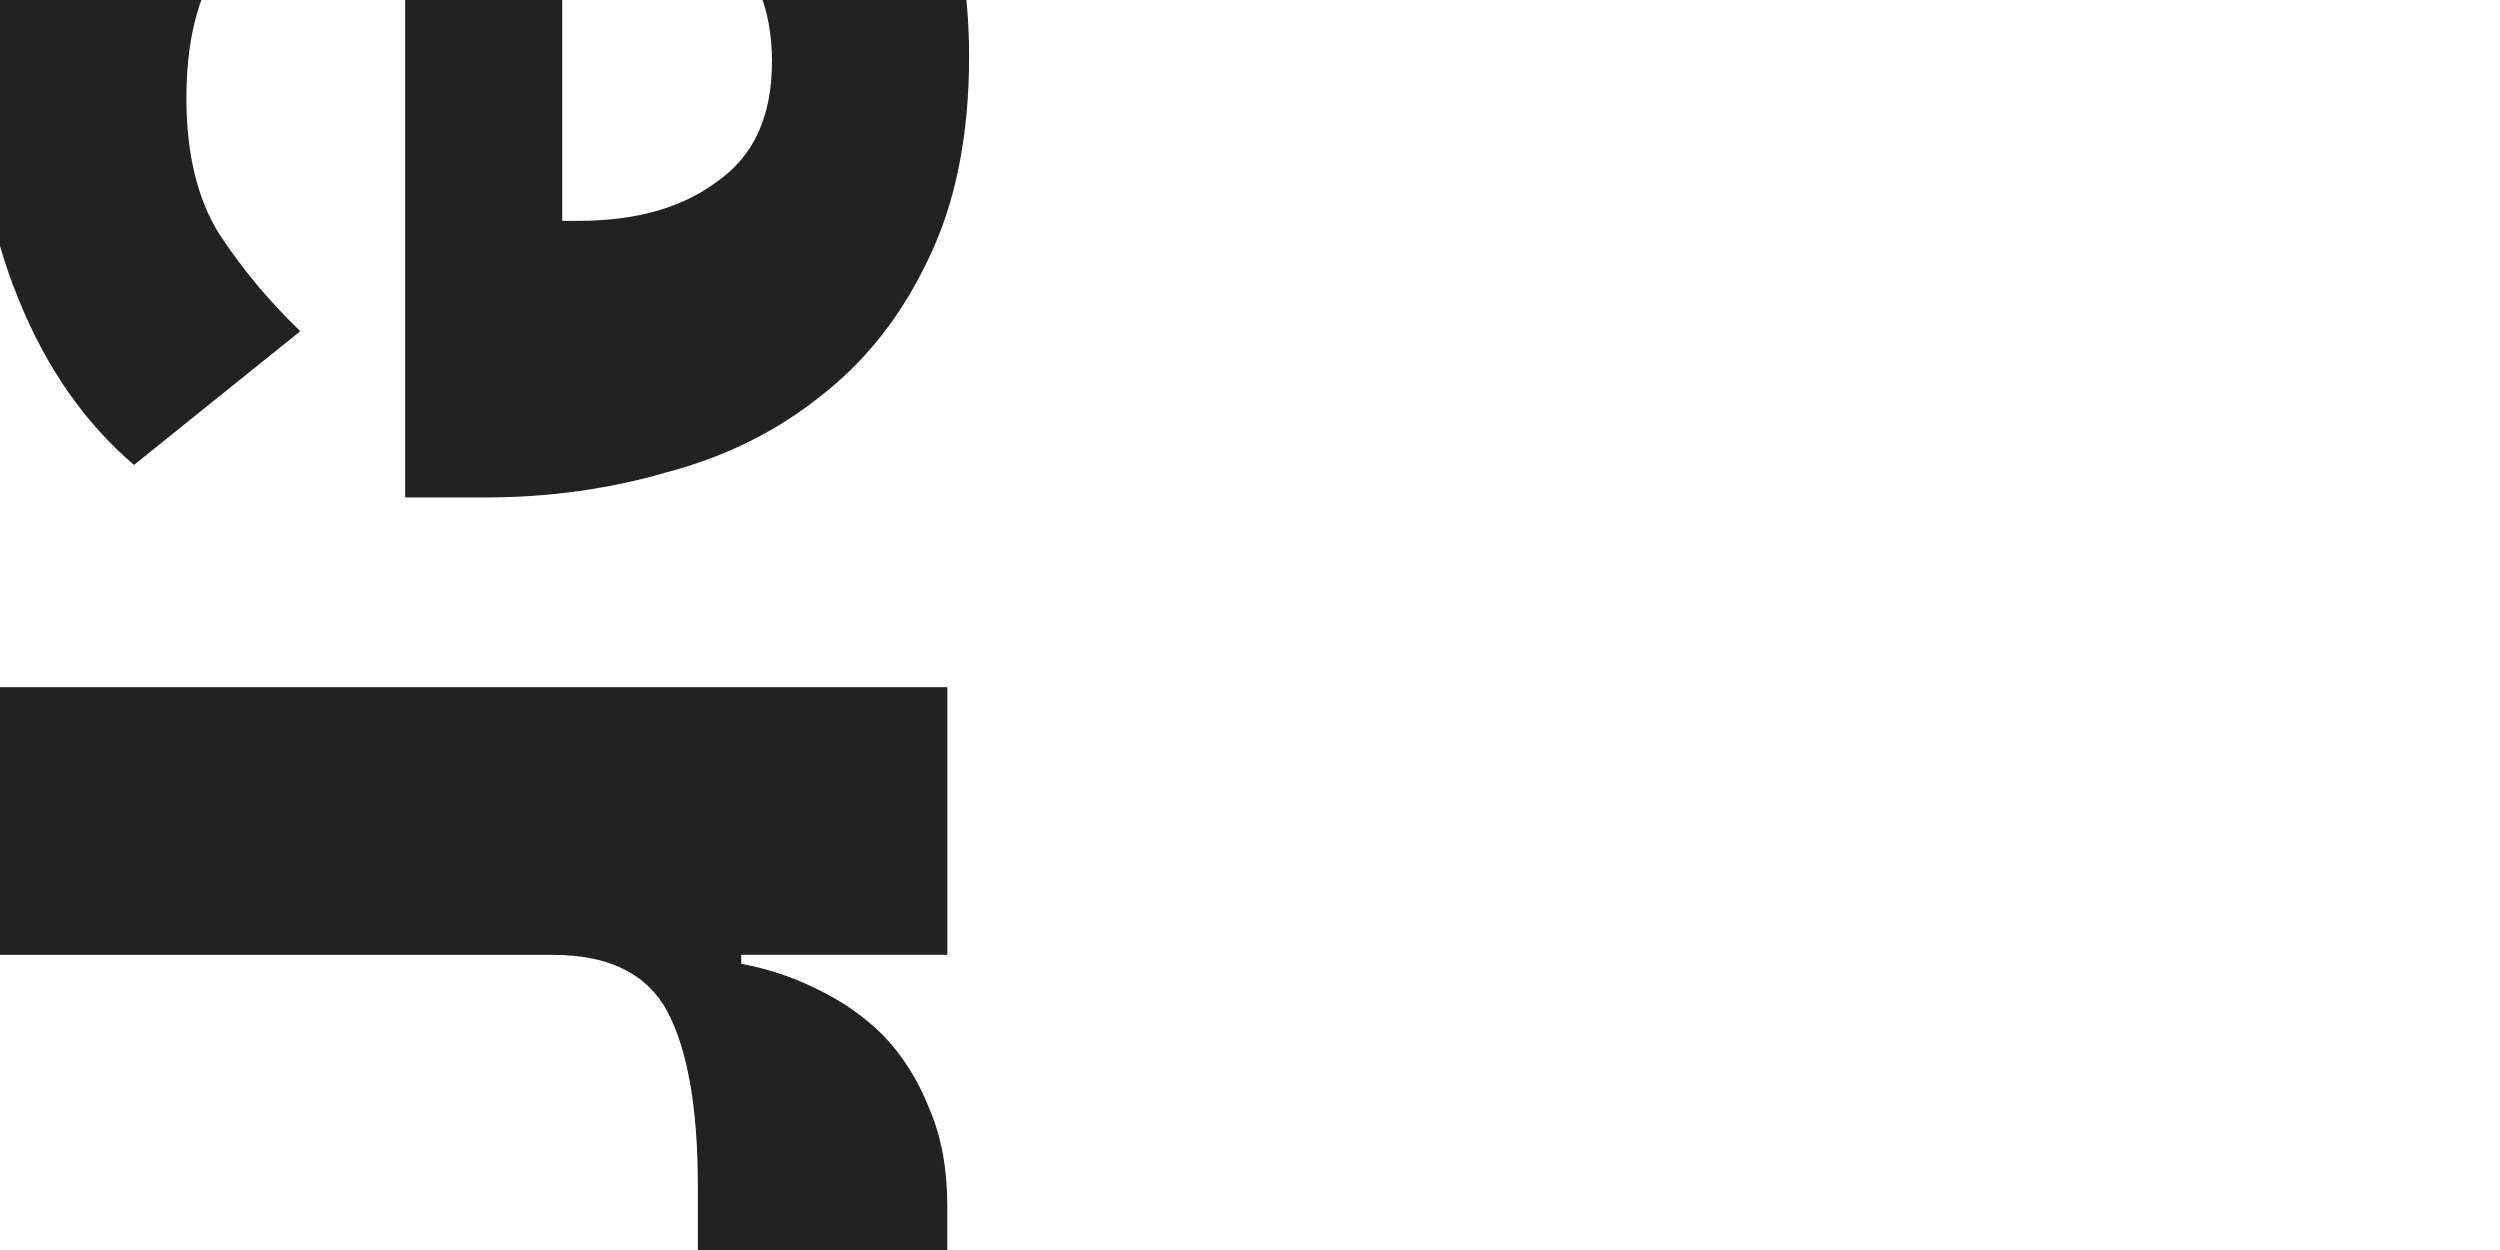
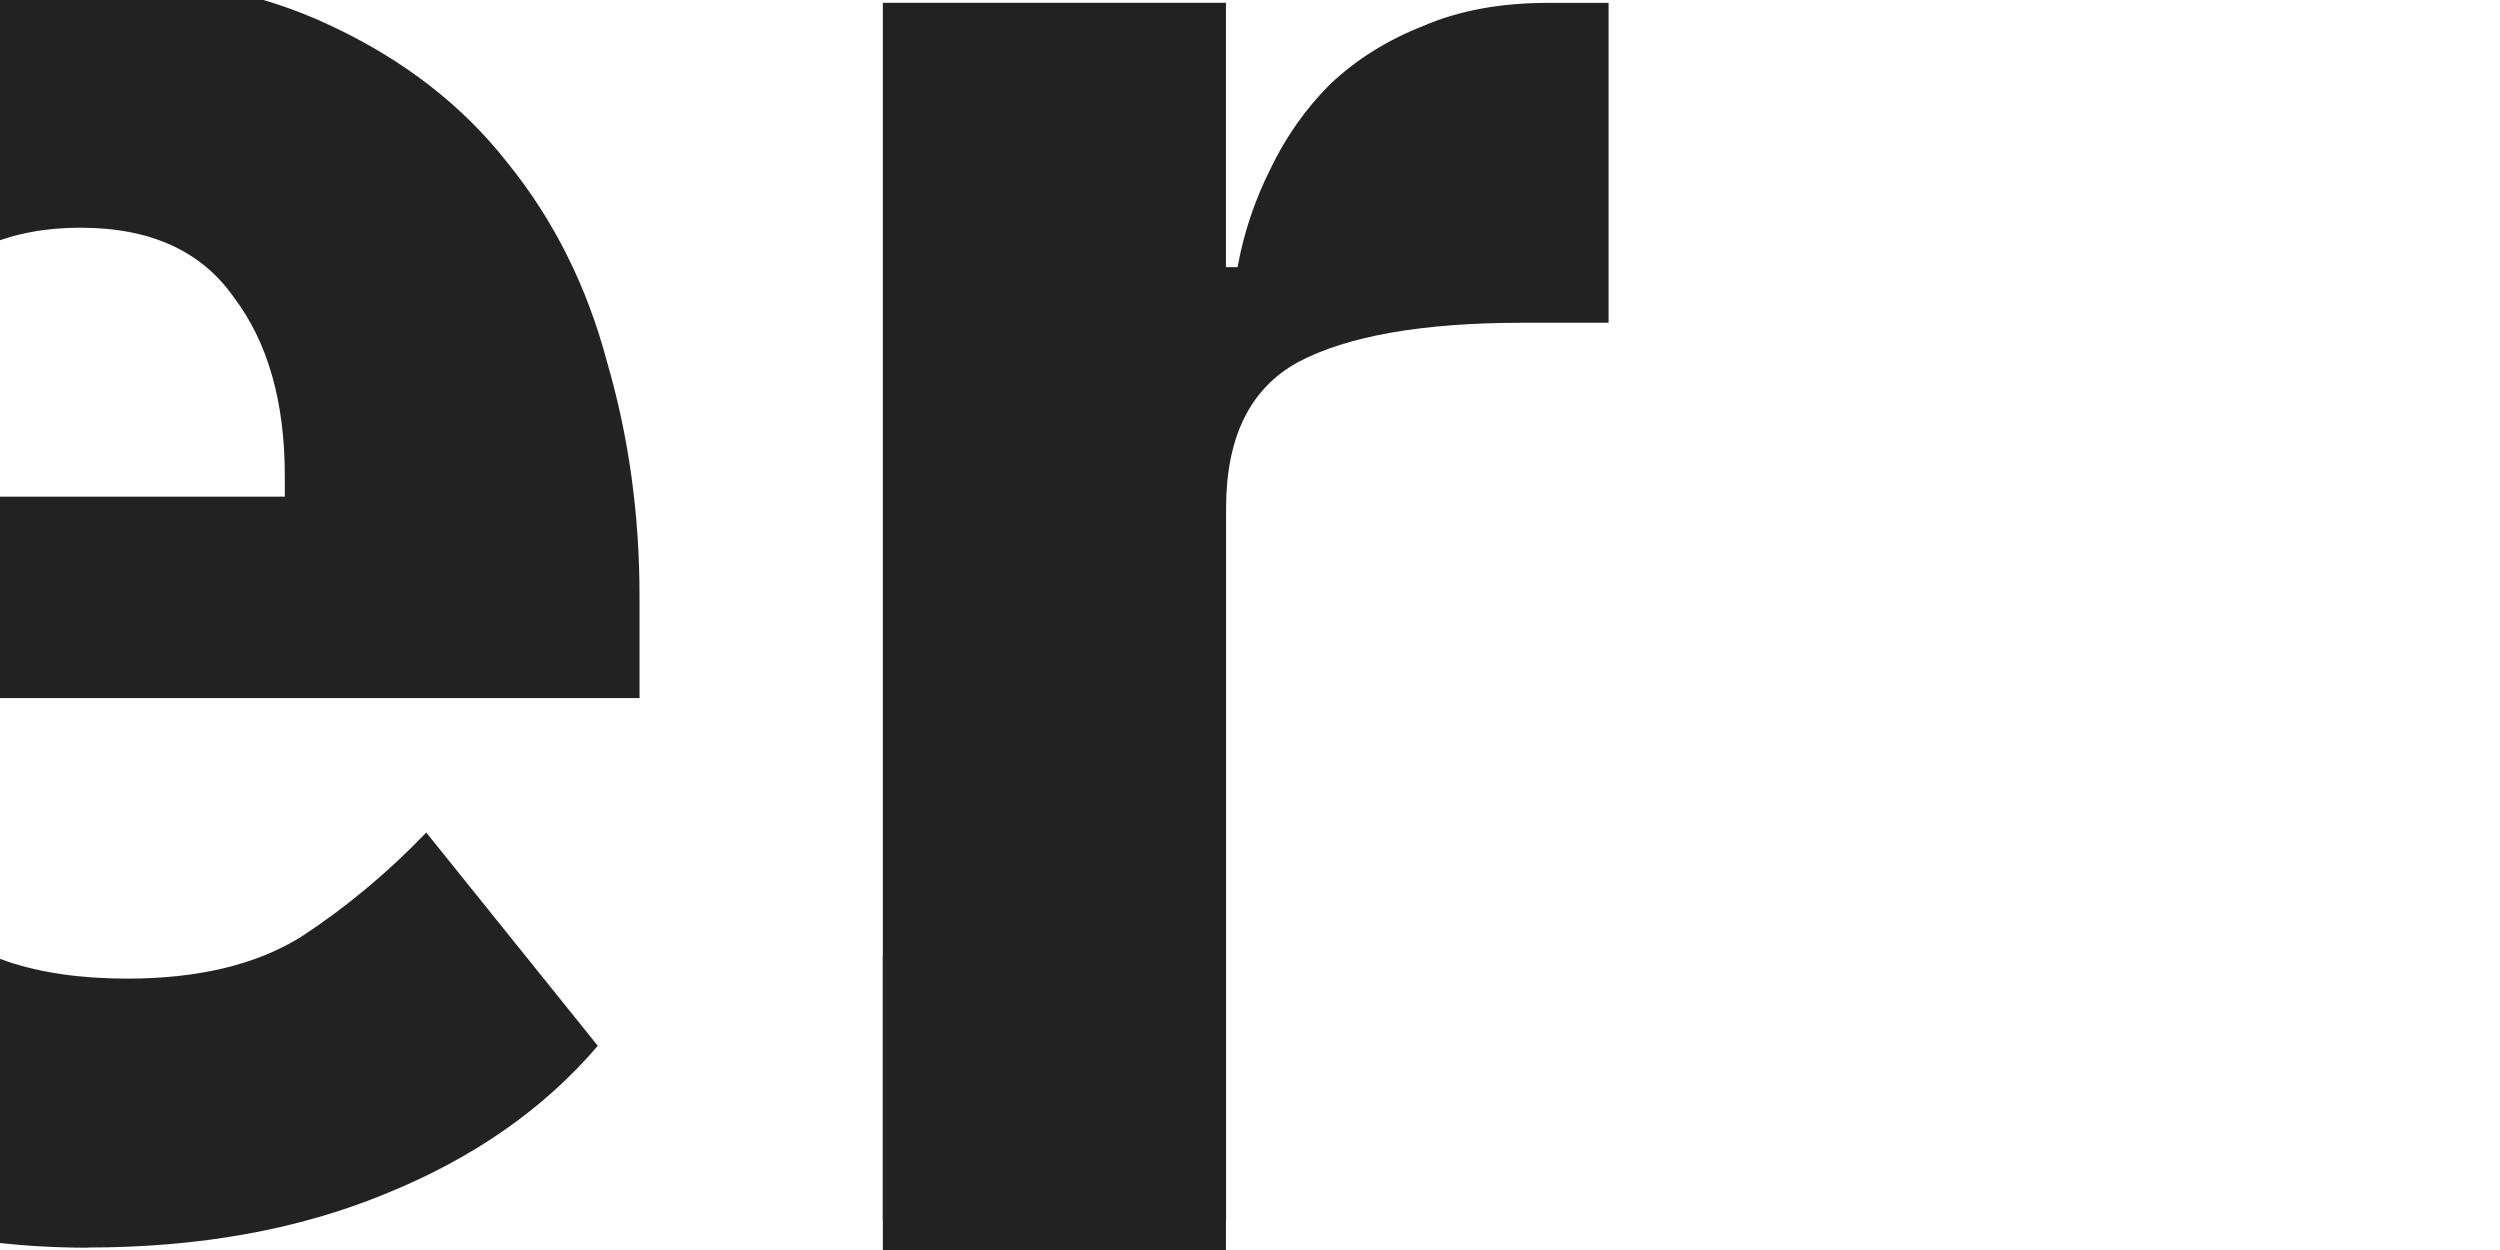
<svg xmlns="http://www.w3.org/2000/svg" width="200" height="100" viewBox="0 0 52.917 26.458" version="1.1" id="svg5">
  <defs id="defs2" />
  <g id="layer1">
-     <g aria-label="er" transform="matrix(0,1.053295,-1.053295,0,-0.5309103,0.4381842)" id="text236" style="font-weight:bold;font-size:36.329px;font-family:'IBM Plex Sans';-inkscape-font-specification:'IBM Plex Sans Bold';fill:#222222;fill-opacity:1;stroke-width:0.447">
+     <g aria-label="er" transform="matrix(1.350691,0,0,1.350691,0.5957823,26.45426)" id="text236" style="font-weight:bold;font-size:36.329px;font-family:'IBM Plex Sans';-inkscape-font-specification:'IBM Plex Sans Bold';fill:#222222;fill-opacity:1;stroke-width:0.447">
      <path d="m 0.933,-0.033 q -2.18,0 -3.887,-0.69 -1.707,-0.727 -2.906,-1.998 -1.163,-1.308 -1.78,-3.161 -0.581,-1.853 -0.581,-4.142 0,-2.252 0.581,-4.069 0.581,-1.853 1.707,-3.161 1.163,-1.308 2.834,-1.998 1.671,-0.727 3.815,-0.727 2.361,0 4.033,0.799 1.707,0.799 2.761,2.143 1.09,1.344 1.562,3.124 0.509,1.744 0.509,3.669 v 1.598 h -12.243 v 0.291 q 0,1.889 1.017,3.015 1.017,1.09 3.197,1.09 1.671,0 2.725,-0.654 1.054,-0.69 1.962,-1.635 l 2.688,3.342 q -1.272,1.49 -3.342,2.325 -2.034,0.836 -4.65,0.836 z M 0.824,-16.018 q -1.635,0 -2.579,1.09 -0.908,1.054 -0.908,2.834 v 0.291 h 6.685 v -0.327 q 0,-1.744 -0.799,-2.797 -0.763,-1.09 -2.398,-1.09 z" style="fill:#222222;fill-opacity:1" id="path1301" />
      <path d="M 13.394,-0.469 V -19.542 h 5.377 v 4.142 h 0.182 q 0.145,-0.799 0.509,-1.526 0.363,-0.763 0.945,-1.344 0.618,-0.581 1.453,-0.908 0.836,-0.363 1.962,-0.363 h 0.945 v 5.013 h -1.344 q -2.361,0 -3.524,0.618 -1.126,0.618 -1.126,2.289 v 11.153 z" style="fill:#222222;fill-opacity:1" id="path1303" />
+       <path d="M 18.771,-4.61 V 14.463 H 13.394 v -4.142 h -0.182 q -0.145,0.799 -0.509,1.526 -0.363,0.763 -0.945,1.344 -0.618,0.581 -1.453,0.908 -0.836,0.363 -1.962,0.363 H 7.4 V 9.449 h 1.344 q 2.361,0 3.524,-0.618 Q 13.394,8.214 13.394,6.543 V -4.61 Z" style="fill:#222222;fill-opacity:1" id="path1" />
    </g>
    <g aria-label="leituras" id="text1054" style="font-size:6.95px;font-family:'IBM Plex Sans';-inkscape-font-specification:'IBM Plex Sans';display:none;fill:#222222;fill-opacity:1;stroke-width:0.298" transform="matrix(1.053295,0,0,1.053295,-0.5309103,0.4381842)">
      <path d="m 21.727,18.656 q -0.292,0 -0.445,-0.16 -0.146,-0.167 -0.146,-0.417 v -4.566 h 0.556 v 4.656 h 0.528 v 0.486 z" id="path1306" style="fill:#222222;fill-opacity:1" />
      <path d="m 24.375,18.739 q -0.368,0 -0.667,-0.132 -0.292,-0.132 -0.507,-0.375 -0.208,-0.25 -0.327,-0.591 -0.111,-0.347 -0.111,-0.778 0,-0.424 0.111,-0.771 0.118,-0.347 0.327,-0.591 0.215,-0.25 0.507,-0.382 0.299,-0.132 0.667,-0.132 0.361,0 0.646,0.132 0.285,0.132 0.486,0.368 0.202,0.229 0.306,0.549 0.111,0.32 0.111,0.702 v 0.264 H 23.347 v 0.167 q 0,0.229 0.07,0.431 0.076,0.195 0.208,0.341 0.139,0.146 0.334,0.229 0.202,0.083 0.452,0.083 0.341,0 0.591,-0.16 0.257,-0.16 0.396,-0.459 l 0.396,0.285 q -0.174,0.368 -0.542,0.598 -0.368,0.222 -0.876,0.222 z m 0,-3.287 q -0.229,0 -0.417,0.083 -0.188,0.076 -0.327,0.222 -0.132,0.146 -0.208,0.347 -0.076,0.195 -0.076,0.431 v 0.049 h 1.981 v -0.076 q 0,-0.48 -0.264,-0.764 -0.257,-0.292 -0.688,-0.292 z" id="path1308" style="fill:#222222;fill-opacity:1" />
      <path d="m 27.12,14.229 q -0.181,0 -0.264,-0.083 -0.076,-0.09 -0.076,-0.229 v -0.09 q 0,-0.139 0.076,-0.222 0.083,-0.09 0.264,-0.09 0.181,0 0.257,0.09 0.083,0.083 0.083,0.222 v 0.09 q 0,0.139 -0.083,0.229 -0.076,0.083 -0.257,0.083 z m -0.278,0.841 h 0.556 v 3.586 h -0.556 z" id="path1310" style="fill:#222222;fill-opacity:1" />
      <path d="m 29.372,18.656 q -0.292,0 -0.445,-0.16 -0.146,-0.167 -0.146,-0.431 v -2.509 h -0.591 v -0.486 h 0.334 q 0.181,0 0.243,-0.07 0.07,-0.076 0.07,-0.257 v -0.667 h 0.5 v 0.994 h 0.785 v 0.486 h -0.785 v 2.613 h 0.73 v 0.486 z" id="path1312" style="fill:#222222;fill-opacity:1" />
      <path d="m 33.229,18.072 h -0.028 q -0.056,0.125 -0.139,0.25 -0.076,0.118 -0.195,0.215 -0.118,0.09 -0.285,0.146 -0.167,0.056 -0.389,0.056 -0.556,0 -0.883,-0.354 -0.327,-0.361 -0.327,-1.015 v -2.3 h 0.556 v 2.203 q 0,0.966 0.82,0.966 0.167,0 0.32,-0.042 0.16,-0.042 0.278,-0.125 0.125,-0.083 0.195,-0.208 0.076,-0.132 0.076,-0.313 v -2.481 h 0.556 v 3.586 h -0.556 z" id="path1314" style="fill:#222222;fill-opacity:1" />
      <path d="m 34.967,18.656 v -3.586 h 0.556 v 0.66 h 0.035 q 0.097,-0.257 0.347,-0.459 0.25,-0.202 0.688,-0.202 h 0.215 v 0.556 H 36.482 q -0.452,0 -0.709,0.174 -0.25,0.167 -0.25,0.424 v 2.432 z" id="path1316" style="fill:#222222;fill-opacity:1" />
      <path d="m 40.096,18.656 q -0.313,0 -0.452,-0.167 -0.132,-0.167 -0.167,-0.417 h -0.035 q -0.118,0.334 -0.389,0.5 -0.271,0.167 -0.646,0.167 -0.57,0 -0.89,-0.292 -0.313,-0.292 -0.313,-0.792 0,-0.507 0.368,-0.778 0.375,-0.271 1.161,-0.271 h 0.709 v -0.354 q 0,-0.382 -0.208,-0.584 -0.208,-0.202 -0.639,-0.202 -0.327,0 -0.549,0.146 -0.215,0.146 -0.361,0.389 L 37.351,15.688 q 0.146,-0.292 0.466,-0.493 0.32,-0.208 0.806,-0.208 0.653,0 1.015,0.32 0.361,0.32 0.361,0.89 v 1.974 h 0.41 v 0.486 z m -1.598,-0.389 q 0.208,0 0.382,-0.049 0.174,-0.049 0.299,-0.139 0.125,-0.09 0.195,-0.208 0.07,-0.118 0.07,-0.257 V 17.023 h -0.737 q -0.48,0 -0.702,0.139 -0.215,0.139 -0.215,0.403 v 0.146 q 0,0.264 0.188,0.41 0.195,0.146 0.521,0.146 z" id="path1318" style="fill:#222222;fill-opacity:1" />
      <path d="m 42.278,18.739 q -0.5,0 -0.841,-0.188 -0.334,-0.195 -0.577,-0.514 l 0.396,-0.32 q 0.208,0.264 0.466,0.41 0.257,0.139 0.598,0.139 0.354,0 0.549,-0.153 0.202,-0.153 0.202,-0.431 0,-0.208 -0.139,-0.354 -0.132,-0.153 -0.486,-0.208 l -0.285,-0.042 q -0.25,-0.035 -0.459,-0.104 -0.208,-0.076 -0.368,-0.195 -0.153,-0.125 -0.243,-0.306 -0.083,-0.181 -0.083,-0.431 0,-0.264 0.097,-0.459 0.097,-0.202 0.264,-0.334 0.174,-0.132 0.41,-0.195 0.236,-0.07 0.507,-0.07 0.438,0 0.73,0.153 0.299,0.153 0.521,0.424 l -0.368,0.334 q -0.118,-0.167 -0.347,-0.299 -0.229,-0.139 -0.577,-0.139 -0.347,0 -0.528,0.153 -0.174,0.146 -0.174,0.403 0,0.264 0.174,0.382 0.181,0.118 0.514,0.174 l 0.278,0.042 q 0.598,0.09 0.848,0.347 0.25,0.25 0.25,0.66 0,0.521 -0.354,0.82 -0.354,0.299 -0.973,0.299 z" id="path1320" style="fill:#222222;fill-opacity:1" />
    </g>
    <g aria-label="queer" id="text1058" style="font-size:5.644px;font-family:'IBM Plex Sans';-inkscape-font-specification:'IBM Plex Sans';display:none;fill:#222222;fill-opacity:1;stroke-width:0.212" transform="matrix(1.296895,0,0,1.296895,-1.225153,1.068475)">
      <path id="path1143" d="m 30.577,19.714 v -2.913 h 0.452 v 0.536 h 0.028 q 0.079,-0.209 0.282,-0.373 0.203,-0.164 0.559,-0.164 h 0.175 v 0.452 H 31.807 q -0.367,0 -0.576,0.141 -0.203,0.135 -0.203,0.344 v 1.976 z m -2.004,0.068 q -0.299,0 -0.542,-0.107 -0.237,-0.107 -0.412,-0.305 -0.169,-0.203 -0.265,-0.48 -0.09,-0.282 -0.09,-0.632 0,-0.344 0.09,-0.627 0.096,-0.282 0.265,-0.48 0.175,-0.203 0.412,-0.31 0.243,-0.107 0.542,-0.107 0.294,0 0.525,0.107 0.231,0.107 0.395,0.299 0.164,0.186 0.248,0.446 0.09,0.26 0.09,0.57 v 0.214 H 27.738 v 0.135 q 0,0.186 0.056,0.35 0.062,0.158 0.169,0.277 0.113,0.119 0.271,0.186 0.164,0.068 0.367,0.068 0.277,0 0.48,-0.13 0.209,-0.13 0.322,-0.373 l 0.322,0.231 q -0.141,0.299 -0.44,0.485 -0.299,0.181 -0.711,0.181 z m 0,-2.67 q -0.186,0 -0.339,0.068 -0.152,0.062 -0.265,0.181 -0.107,0.119 -0.169,0.282 -0.062,0.158 -0.062,0.35 v 0.04 h 1.609 v -0.062 q 0,-0.389 -0.214,-0.621 -0.209,-0.237 -0.559,-0.237 z m -3.099,2.67 q -0.299,0 -0.542,-0.107 -0.237,-0.107 -0.412,-0.305 -0.169,-0.203 -0.265,-0.48 -0.09,-0.282 -0.09,-0.632 0,-0.344 0.09,-0.627 0.096,-0.282 0.265,-0.48 0.175,-0.203 0.412,-0.31 0.243,-0.107 0.542,-0.107 0.294,0 0.525,0.107 0.231,0.107 0.395,0.299 0.164,0.186 0.248,0.446 0.09,0.26 0.09,0.57 v 0.214 h -2.094 v 0.135 q 0,0.186 0.056,0.35 0.062,0.158 0.169,0.277 0.113,0.119 0.271,0.186 0.164,0.068 0.367,0.068 0.277,0 0.48,-0.13 0.209,-0.13 0.322,-0.373 l 0.322,0.231 q -0.141,0.299 -0.44,0.485 -0.299,0.181 -0.711,0.181 z m 0,-2.67 q -0.186,0 -0.339,0.068 -0.152,0.062 -0.265,0.181 -0.107,0.119 -0.169,0.282 -0.062,0.158 -0.062,0.35 v 0.04 h 1.609 v -0.062 q 0,-0.389 -0.214,-0.621 -0.209,-0.237 -0.559,-0.237 z m -2.506,2.128 h -0.023 q -0.045,0.102 -0.113,0.203 -0.062,0.096 -0.158,0.175 -0.096,0.073 -0.231,0.119 -0.135,0.045 -0.316,0.045 -0.452,0 -0.717,-0.288 -0.265,-0.294 -0.265,-0.824 v -1.868 h 0.452 v 1.789 q 0,0.785 0.666,0.785 0.135,0 0.26,-0.034 0.13,-0.034 0.226,-0.102 0.102,-0.068 0.158,-0.169 0.062,-0.107 0.062,-0.254 V 16.802 H 23.419 v 2.913 h -0.452 z m -3.206,0 h -0.023 q -0.265,0.542 -0.852,0.542 -0.271,0 -0.491,-0.107 -0.22,-0.107 -0.378,-0.305 -0.152,-0.198 -0.237,-0.48 -0.079,-0.282 -0.079,-0.632 0,-0.35 0.079,-0.632 0.085,-0.282 0.237,-0.48 0.158,-0.198 0.378,-0.305 0.22,-0.107 0.491,-0.107 0.305,0 0.519,0.135 0.22,0.13 0.333,0.406 h 0.023 v -0.474 h 0.452 v 4.041 h -0.452 z m -0.751,0.135 q 0.152,0 0.288,-0.04 0.141,-0.04 0.243,-0.113 0.102,-0.079 0.158,-0.186 0.062,-0.113 0.062,-0.254 v -1.084 q 0,-0.119 -0.062,-0.22 -0.056,-0.107 -0.158,-0.181 -0.102,-0.073 -0.243,-0.113 -0.135,-0.045 -0.288,-0.045 -0.384,0 -0.604,0.243 -0.22,0.237 -0.22,0.627 v 0.497 q 0,0.389 0.22,0.632 0.22,0.237 0.604,0.237 z" style="fill:#222222;fill-opacity:1" />
    </g>
  </g>
</svg>
